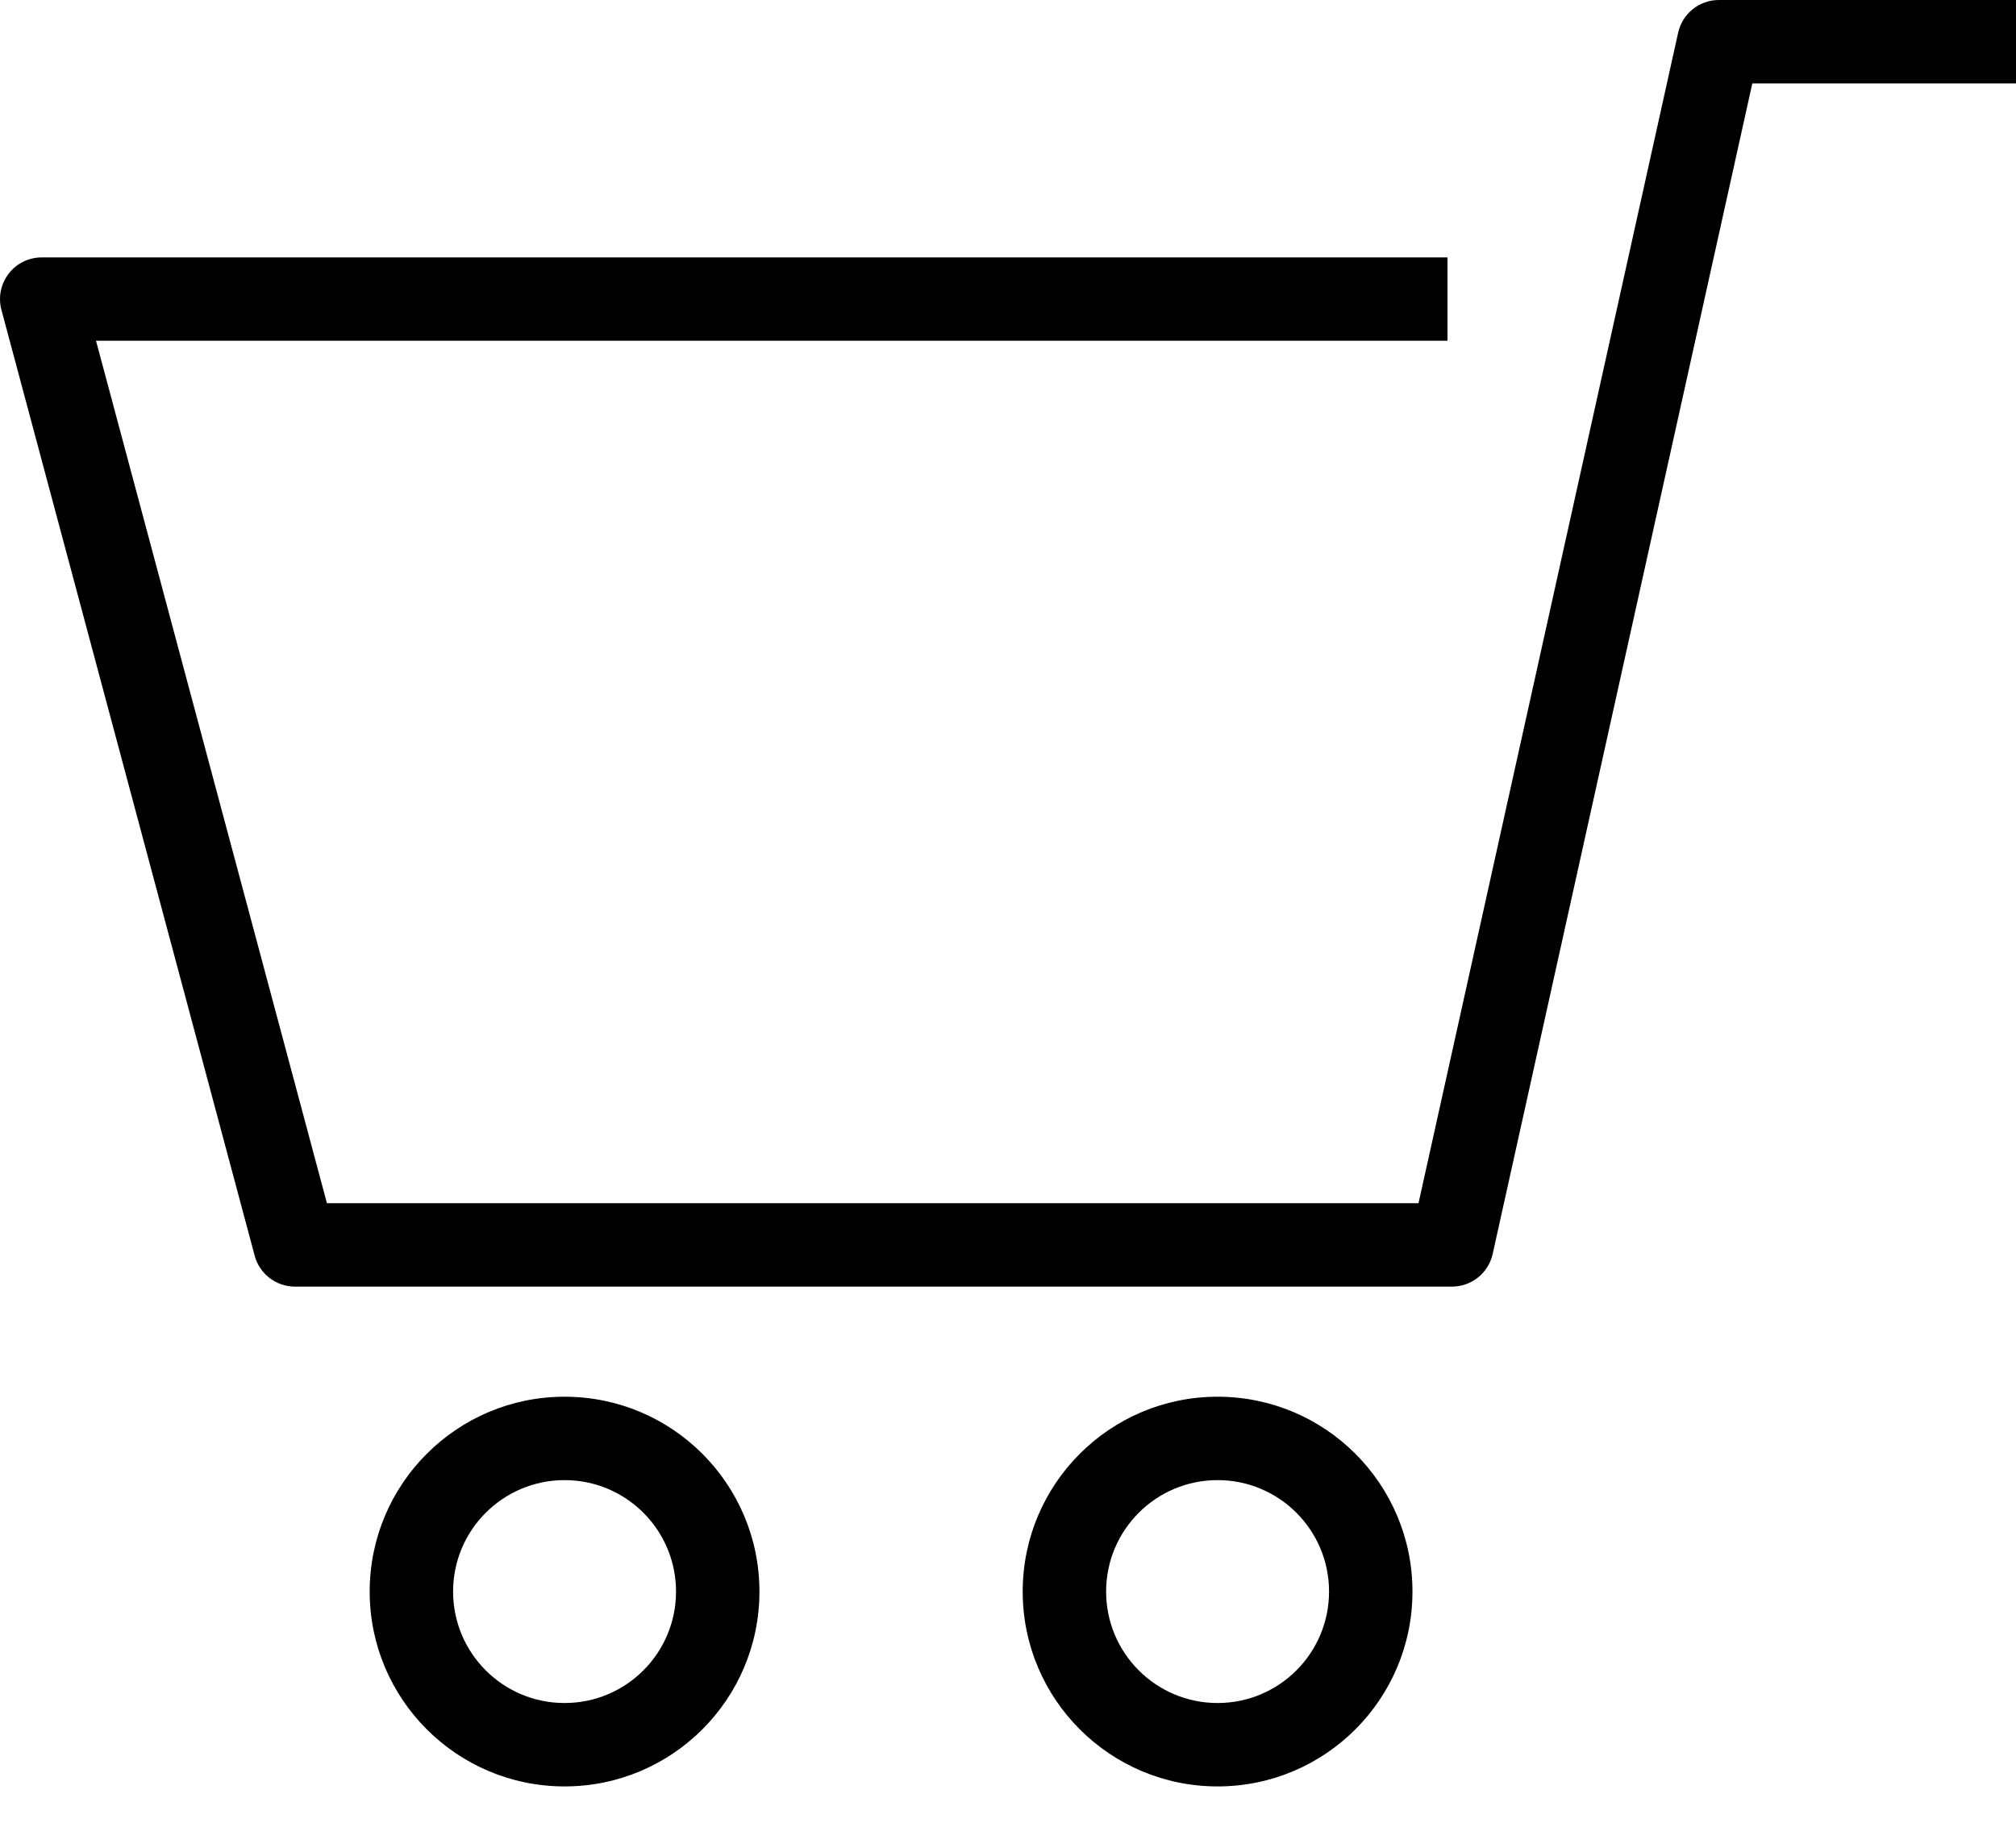
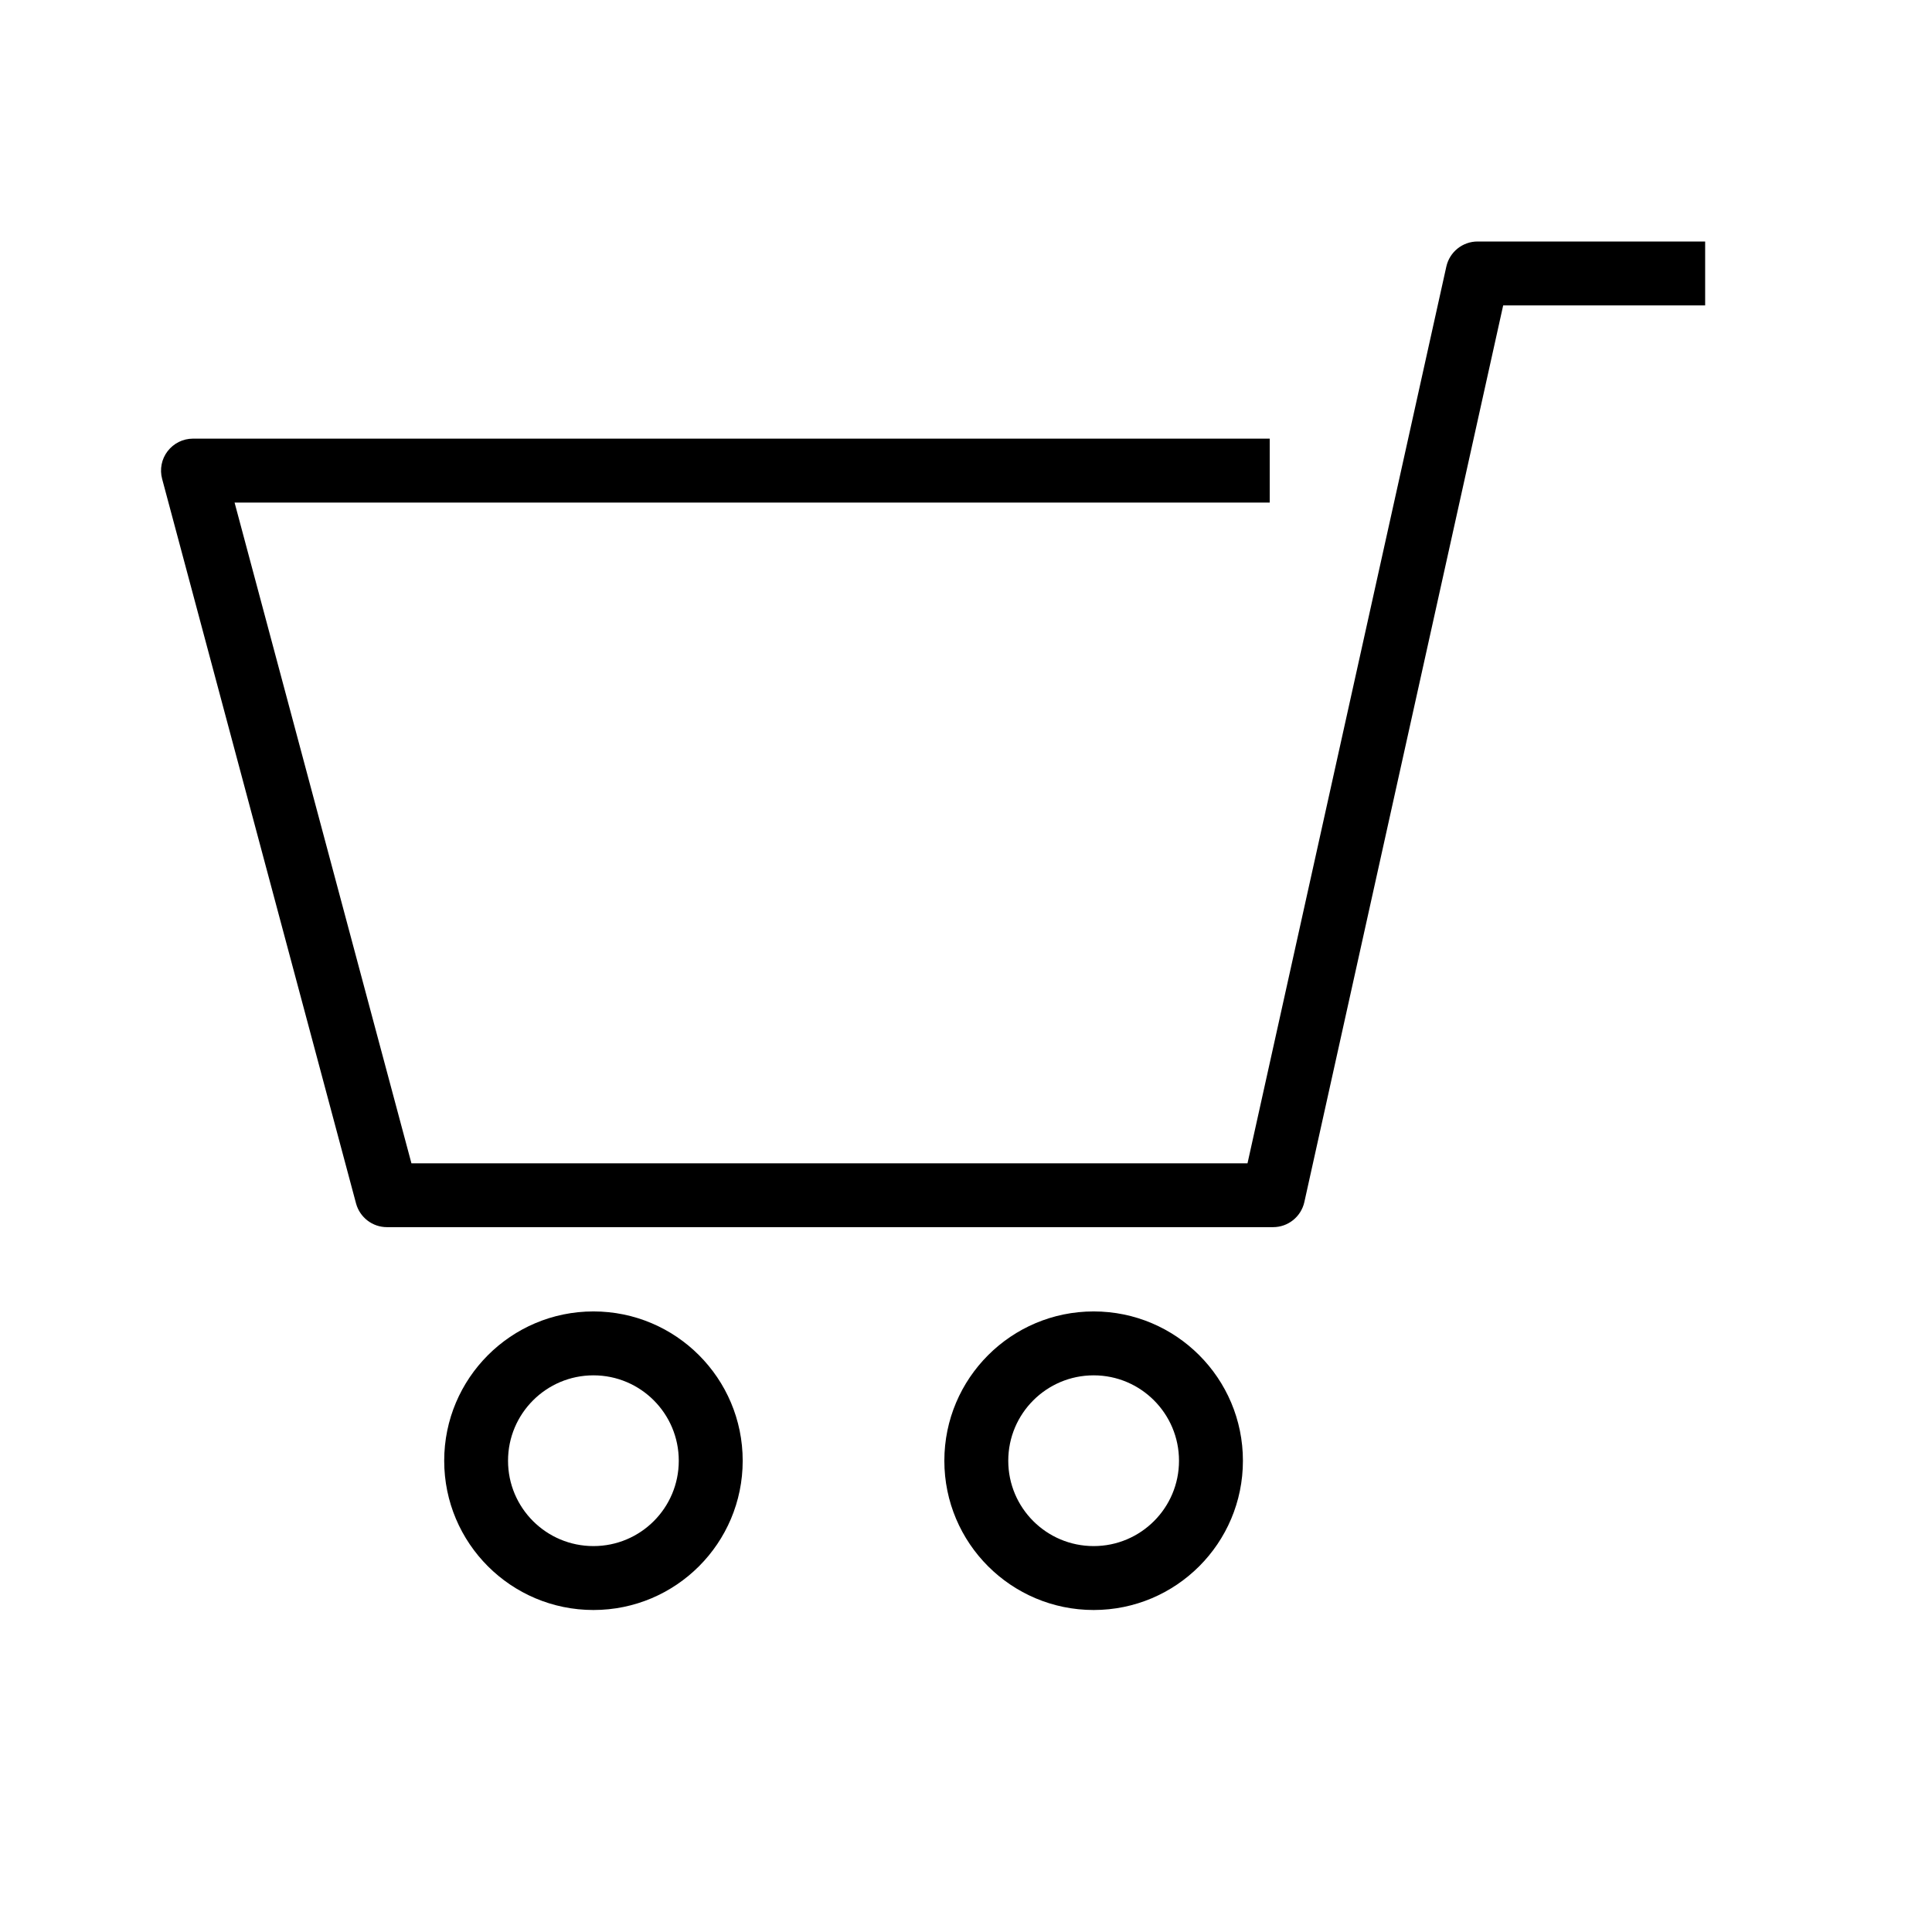
- <svg xmlns="http://www.w3.org/2000/svg" width="24" height="22" viewBox="0 0 24 22" fill="none">
-   <path fill-rule="evenodd" clip-rule="evenodd" d="M19.978 0.389C20.028 0.162 20.23 0 20.462 0H24V0.993H20.861L17.77 14.93C17.719 15.158 17.518 15.319 17.285 15.319H3.511C3.287 15.319 3.09 15.168 3.032 14.951L0.017 3.689C-0.023 3.54 0.009 3.381 0.103 3.259C0.197 3.136 0.342 3.065 0.496 3.065H17.232V4.057H1.143L3.312 12.159L3.892 14.326H16.887L19.978 0.389Z" fill="black" />
-   <path fill-rule="evenodd" clip-rule="evenodd" d="M6.721 17.623C5.988 17.623 5.394 18.217 5.394 18.95C5.394 19.683 5.988 20.277 6.721 20.277C7.454 20.277 8.048 19.683 8.048 18.95C8.048 18.217 7.454 17.623 6.721 17.623ZM4.401 18.95C4.401 17.669 5.44 16.63 6.721 16.63C8.003 16.63 9.041 17.669 9.041 18.95C9.041 20.231 8.003 21.27 6.721 21.27C5.44 21.27 4.401 20.231 4.401 18.95Z" fill="black" />
-   <path fill-rule="evenodd" clip-rule="evenodd" d="M14.495 17.623C13.762 17.623 13.168 18.217 13.168 18.95C13.168 19.683 13.762 20.277 14.495 20.277C15.228 20.277 15.822 19.683 15.822 18.95C15.822 18.217 15.228 17.623 14.495 17.623ZM12.175 18.95C12.175 17.669 13.214 16.63 14.495 16.63C15.777 16.63 16.815 17.669 16.815 18.95C16.815 20.231 15.777 21.27 14.495 21.27C13.214 21.27 12.175 20.231 12.175 18.95Z" fill="black" />
+ <svg xmlns="http://www.w3.org/2000/svg" width="24" height="24" viewBox="0 0 24 24" fill="none">
+   <path fill-rule="evenodd" clip-rule="evenodd" d="M17.967 3.311C18.008 3.129 18.169 3 18.355 3H21.182V3.794H18.673L16.203 14.933C16.162 15.115 16.001 15.244 15.815 15.244H4.806C4.627 15.244 4.47 15.123 4.423 14.95L2.014 5.949C1.982 5.83 2.007 5.702 2.082 5.605C2.157 5.507 2.273 5.449 2.397 5.449H15.773V6.243H2.914L4.647 12.719L5.111 14.451H15.497L17.967 3.311Z" fill="black" />
+   <path fill-rule="evenodd" clip-rule="evenodd" d="M7.372 17.085C6.786 17.085 6.311 17.56 6.311 18.146C6.311 18.732 6.786 19.206 7.372 19.206C7.958 19.206 8.432 18.732 8.432 18.146C8.432 17.56 7.958 17.085 7.372 17.085ZM5.518 18.146C5.518 17.122 6.348 16.291 7.372 16.291C8.396 16.291 9.226 17.122 9.226 18.146C9.226 19.17 8.396 20 7.372 20C6.348 20 5.518 19.17 5.518 18.146Z" fill="black" />
+   <path fill-rule="evenodd" clip-rule="evenodd" d="M13.586 17.085C13 17.085 12.525 17.56 12.525 18.146C12.525 18.732 13 19.206 13.586 19.206C14.171 19.206 14.646 18.732 14.646 18.146C14.646 17.56 14.171 17.085 13.586 17.085ZM11.731 18.146C11.731 17.122 12.562 16.291 13.586 16.291C14.61 16.291 15.44 17.122 15.44 18.146C15.44 19.17 14.61 20 13.586 20C12.562 20 11.731 19.17 11.731 18.146Z" fill="black" />
</svg>
